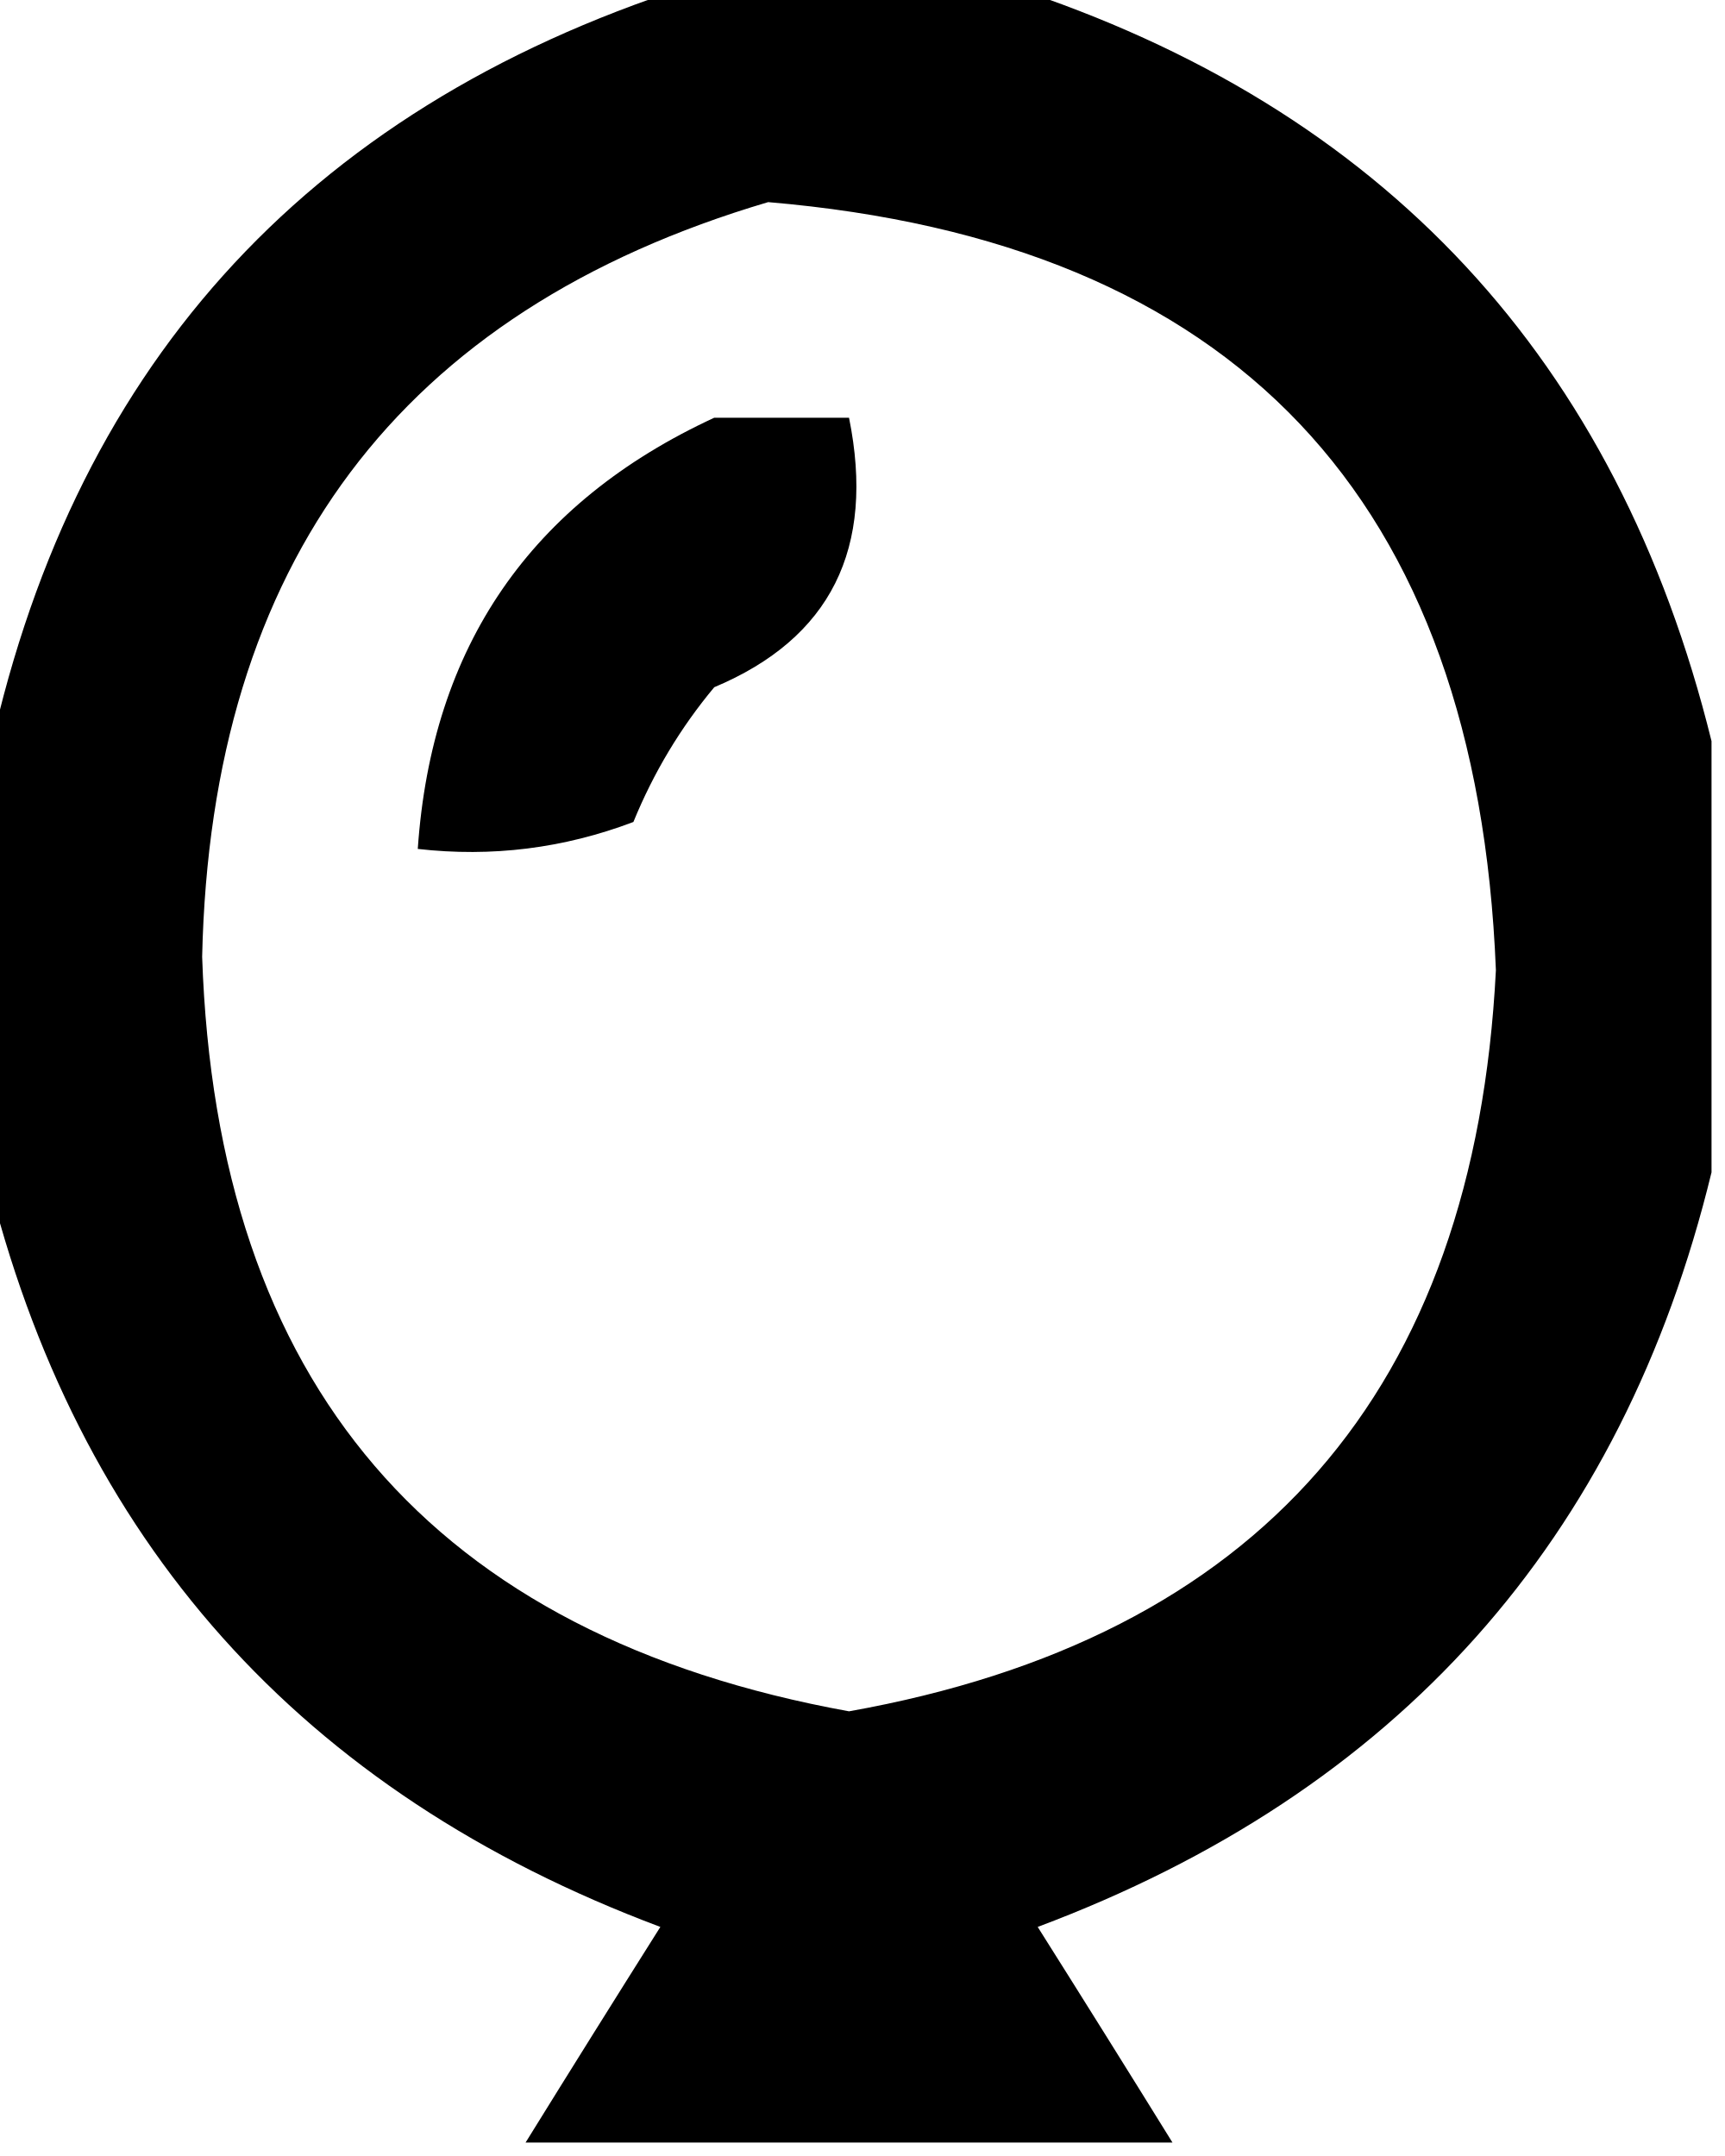
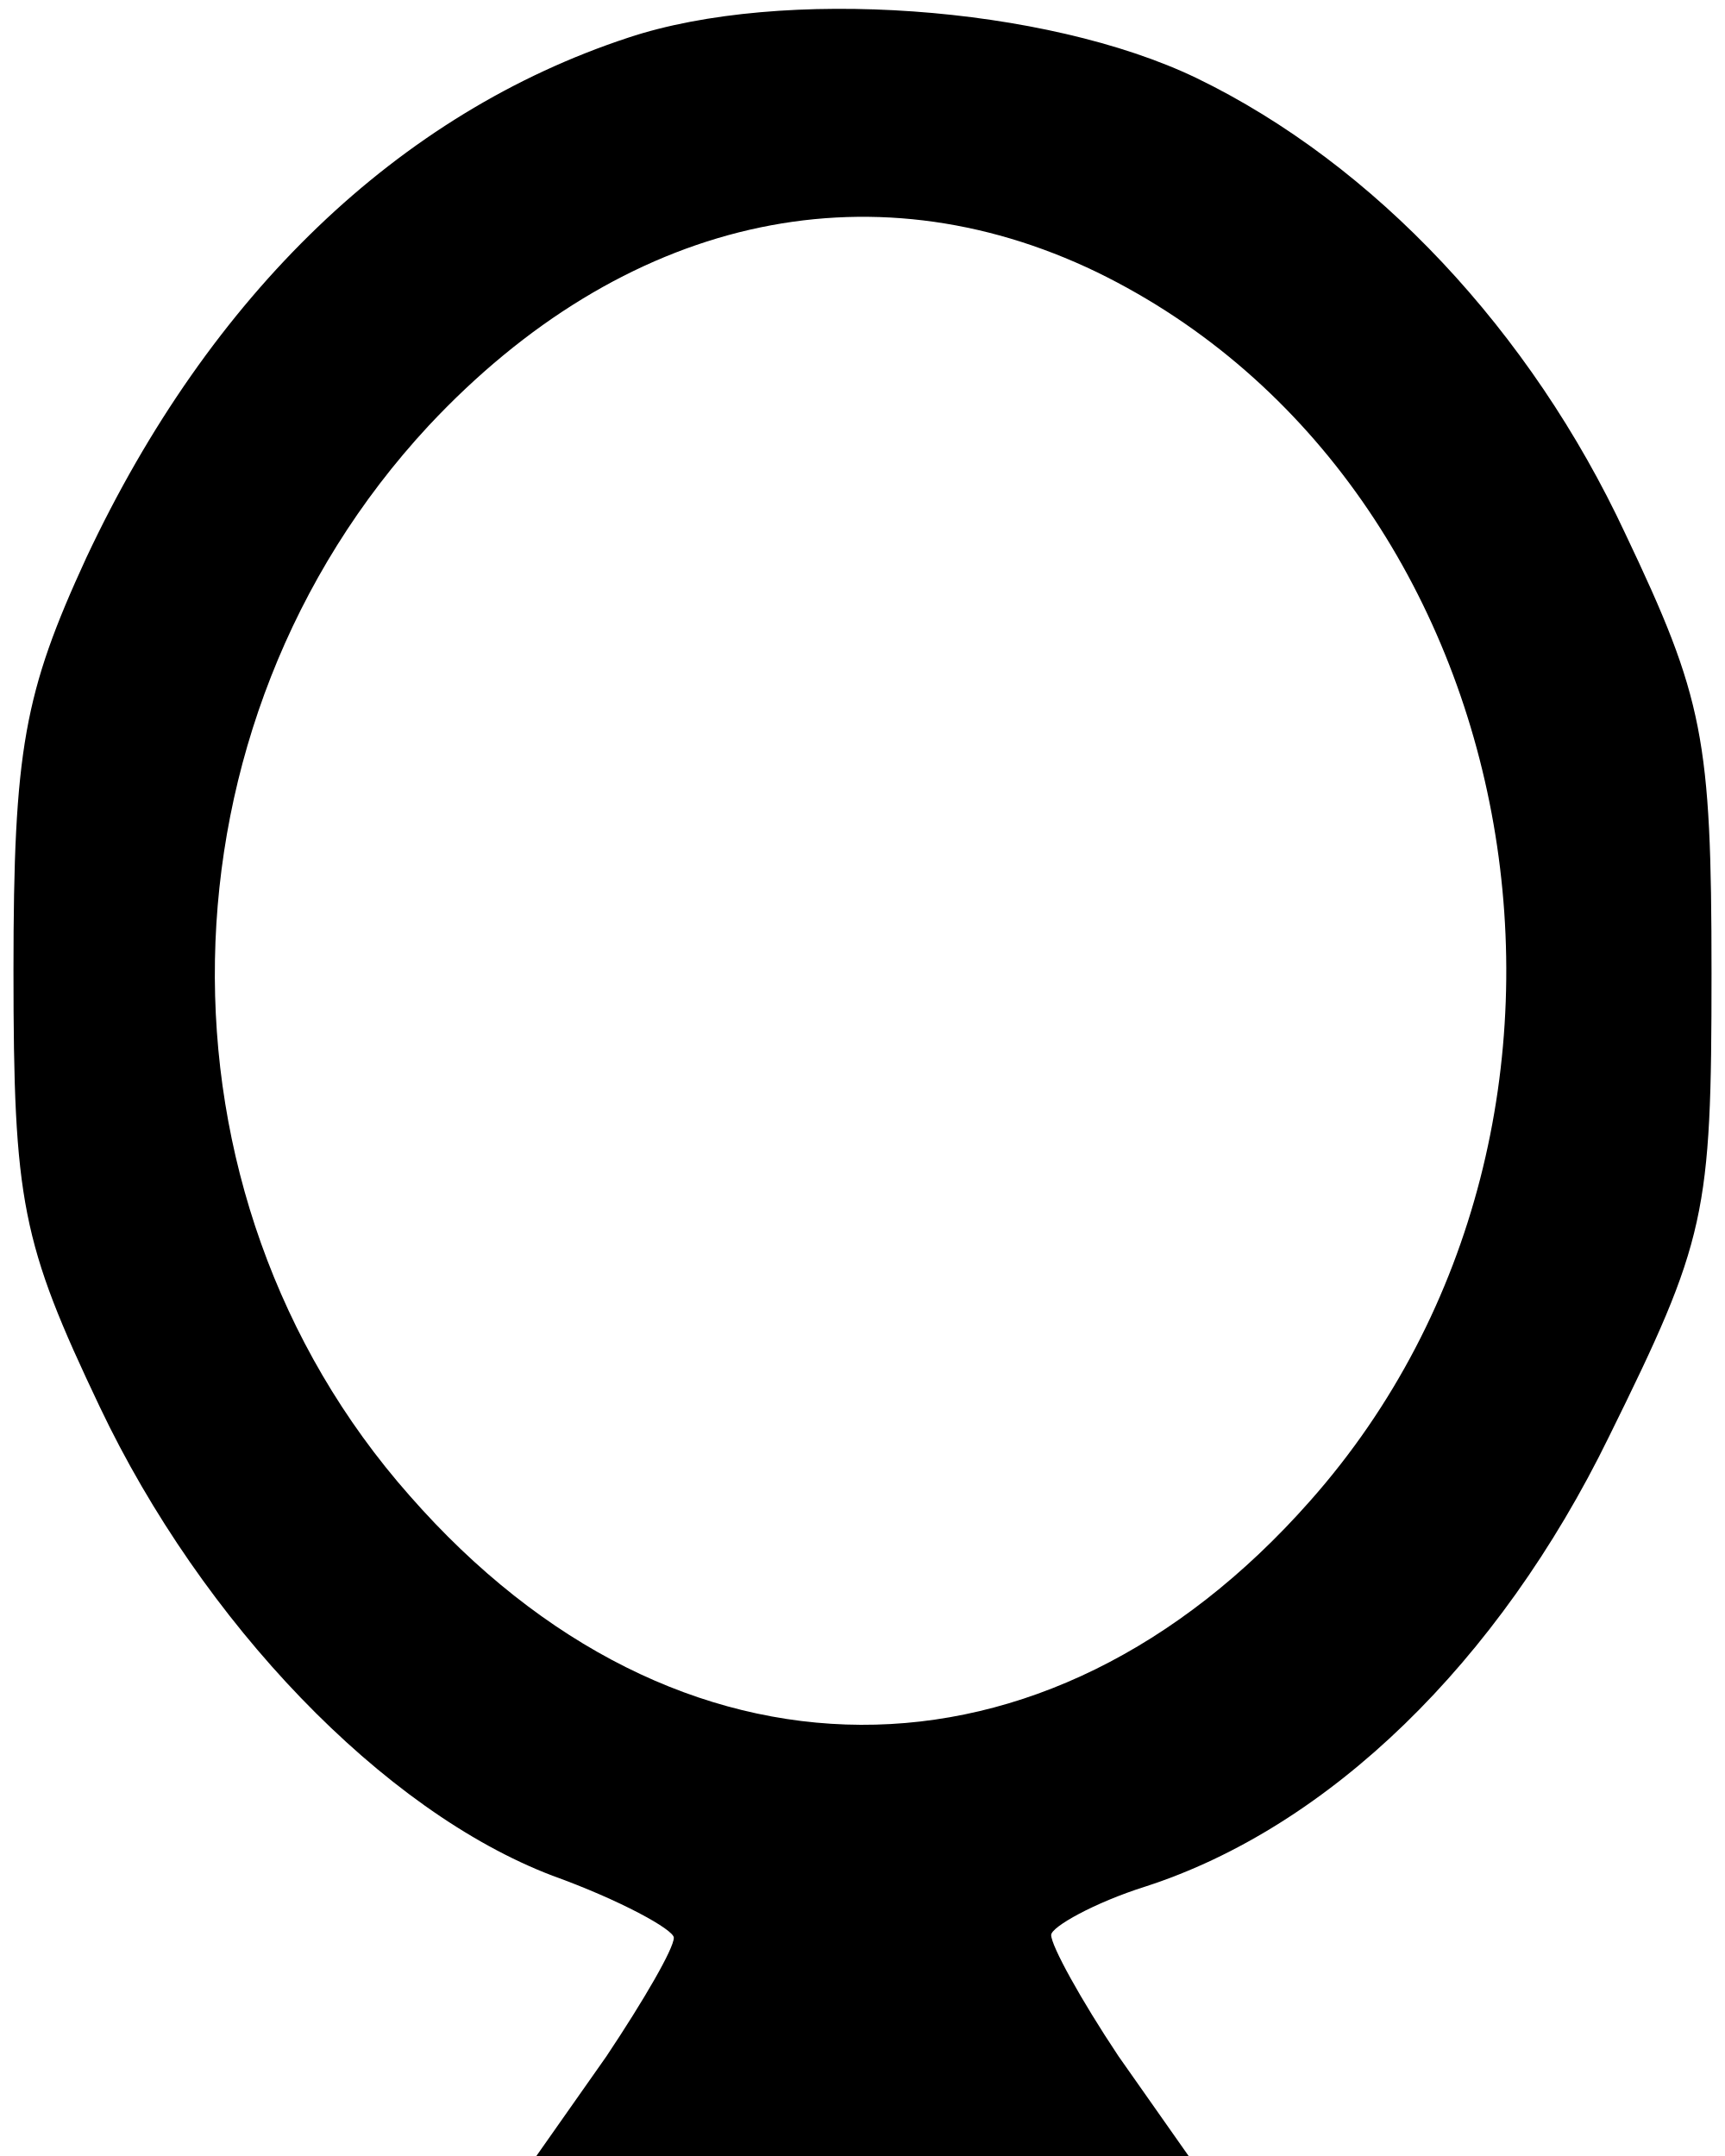
- <svg xmlns="http://www.w3.org/2000/svg" version="1.1" width="64px" height="80px" style="shape-rendering:geometricPrecision; text-rendering:geometricPrecision; image-rendering:optimizeQuality; fill-rule:evenodd; clip-rule:evenodd">
-   <g>
-     <path style="opacity:1" fill="currentColor" d="M 25.5,-0.5 C 29.5,-0.5 33.5,-0.5 37.5,-0.5C 51.337,4.004 60.003,13.337 63.5,27.5C 63.5,32.833 63.5,38.167 63.5,43.5C 60.178,57.163 51.845,66.496 38.5,71.5C 40.193,74.184 41.86,76.851 43.5,79.5C 35.5,79.5 27.5,79.5 19.5,79.5C 21.14,76.851 22.807,74.184 24.5,71.5C 11.164,66.504 2.831,57.171 -0.5,43.5C -0.5,38.5 -0.5,33.5 -0.5,28.5C 2.546,13.787 11.213,4.121 25.5,-0.5 Z M 28.5,7.5 C 45.798,8.968 54.798,18.468 55.5,36C 54.705,51.62 46.705,60.786 31.5,63.5C 16.035,60.694 8.035,51.36 7.5,35.5C 7.826,20.876 14.826,11.543 28.5,7.5 Z" />
-   </g>
-   <g>
-     <path style="opacity:1" fill="currentColor" d="M 26.5,15.5 C 28.167,15.5 29.833,15.5 31.5,15.5C 32.483,20.355 30.817,23.688 26.5,25.5C 25.248,27.001 24.248,28.668 23.5,30.5C 20.913,31.48 18.247,31.813 15.5,31.5C 16.016,23.986 19.683,18.653 26.5,15.5 Z" />
+ <svg xmlns="http://www.w3.org/2000/svg" version="1.0" width="64pt" height="80pt" viewBox="0 0 64 80" preserveAspectRatio="xMidYMid meet">
+   <g transform="translate(0,80) scale(0.1,-0.1)" fill="currentColor" stroke="none">
+     <path d="M233 786 c-85 -28 -155 -95 -201 -193 -23 -50 -27 -71 -27 -153 0 -86 3 -101 32 -162 38 -80 105 -150 168 -174 25 -9 45 -20 45 -23 0 -4 -11 -23 -25 -44 l-26 -37 121 0 121 0 -26 37 c-14 21 -25 41 -25 45 0 3 16 12 35 18 68 22 131 83 172 167 36 73 38 82 38 172 0 87 -3 102 -32 163 -35 75 -93 137 -159 169 -56 27 -154 34 -211 15z m174 -87 c162 -79 204 -315 79 -456 -98 -111 -235 -111 -334 2 -99 112 -96 286 7 397 72 77 163 98 248 57z" />
  </g>
</svg>
